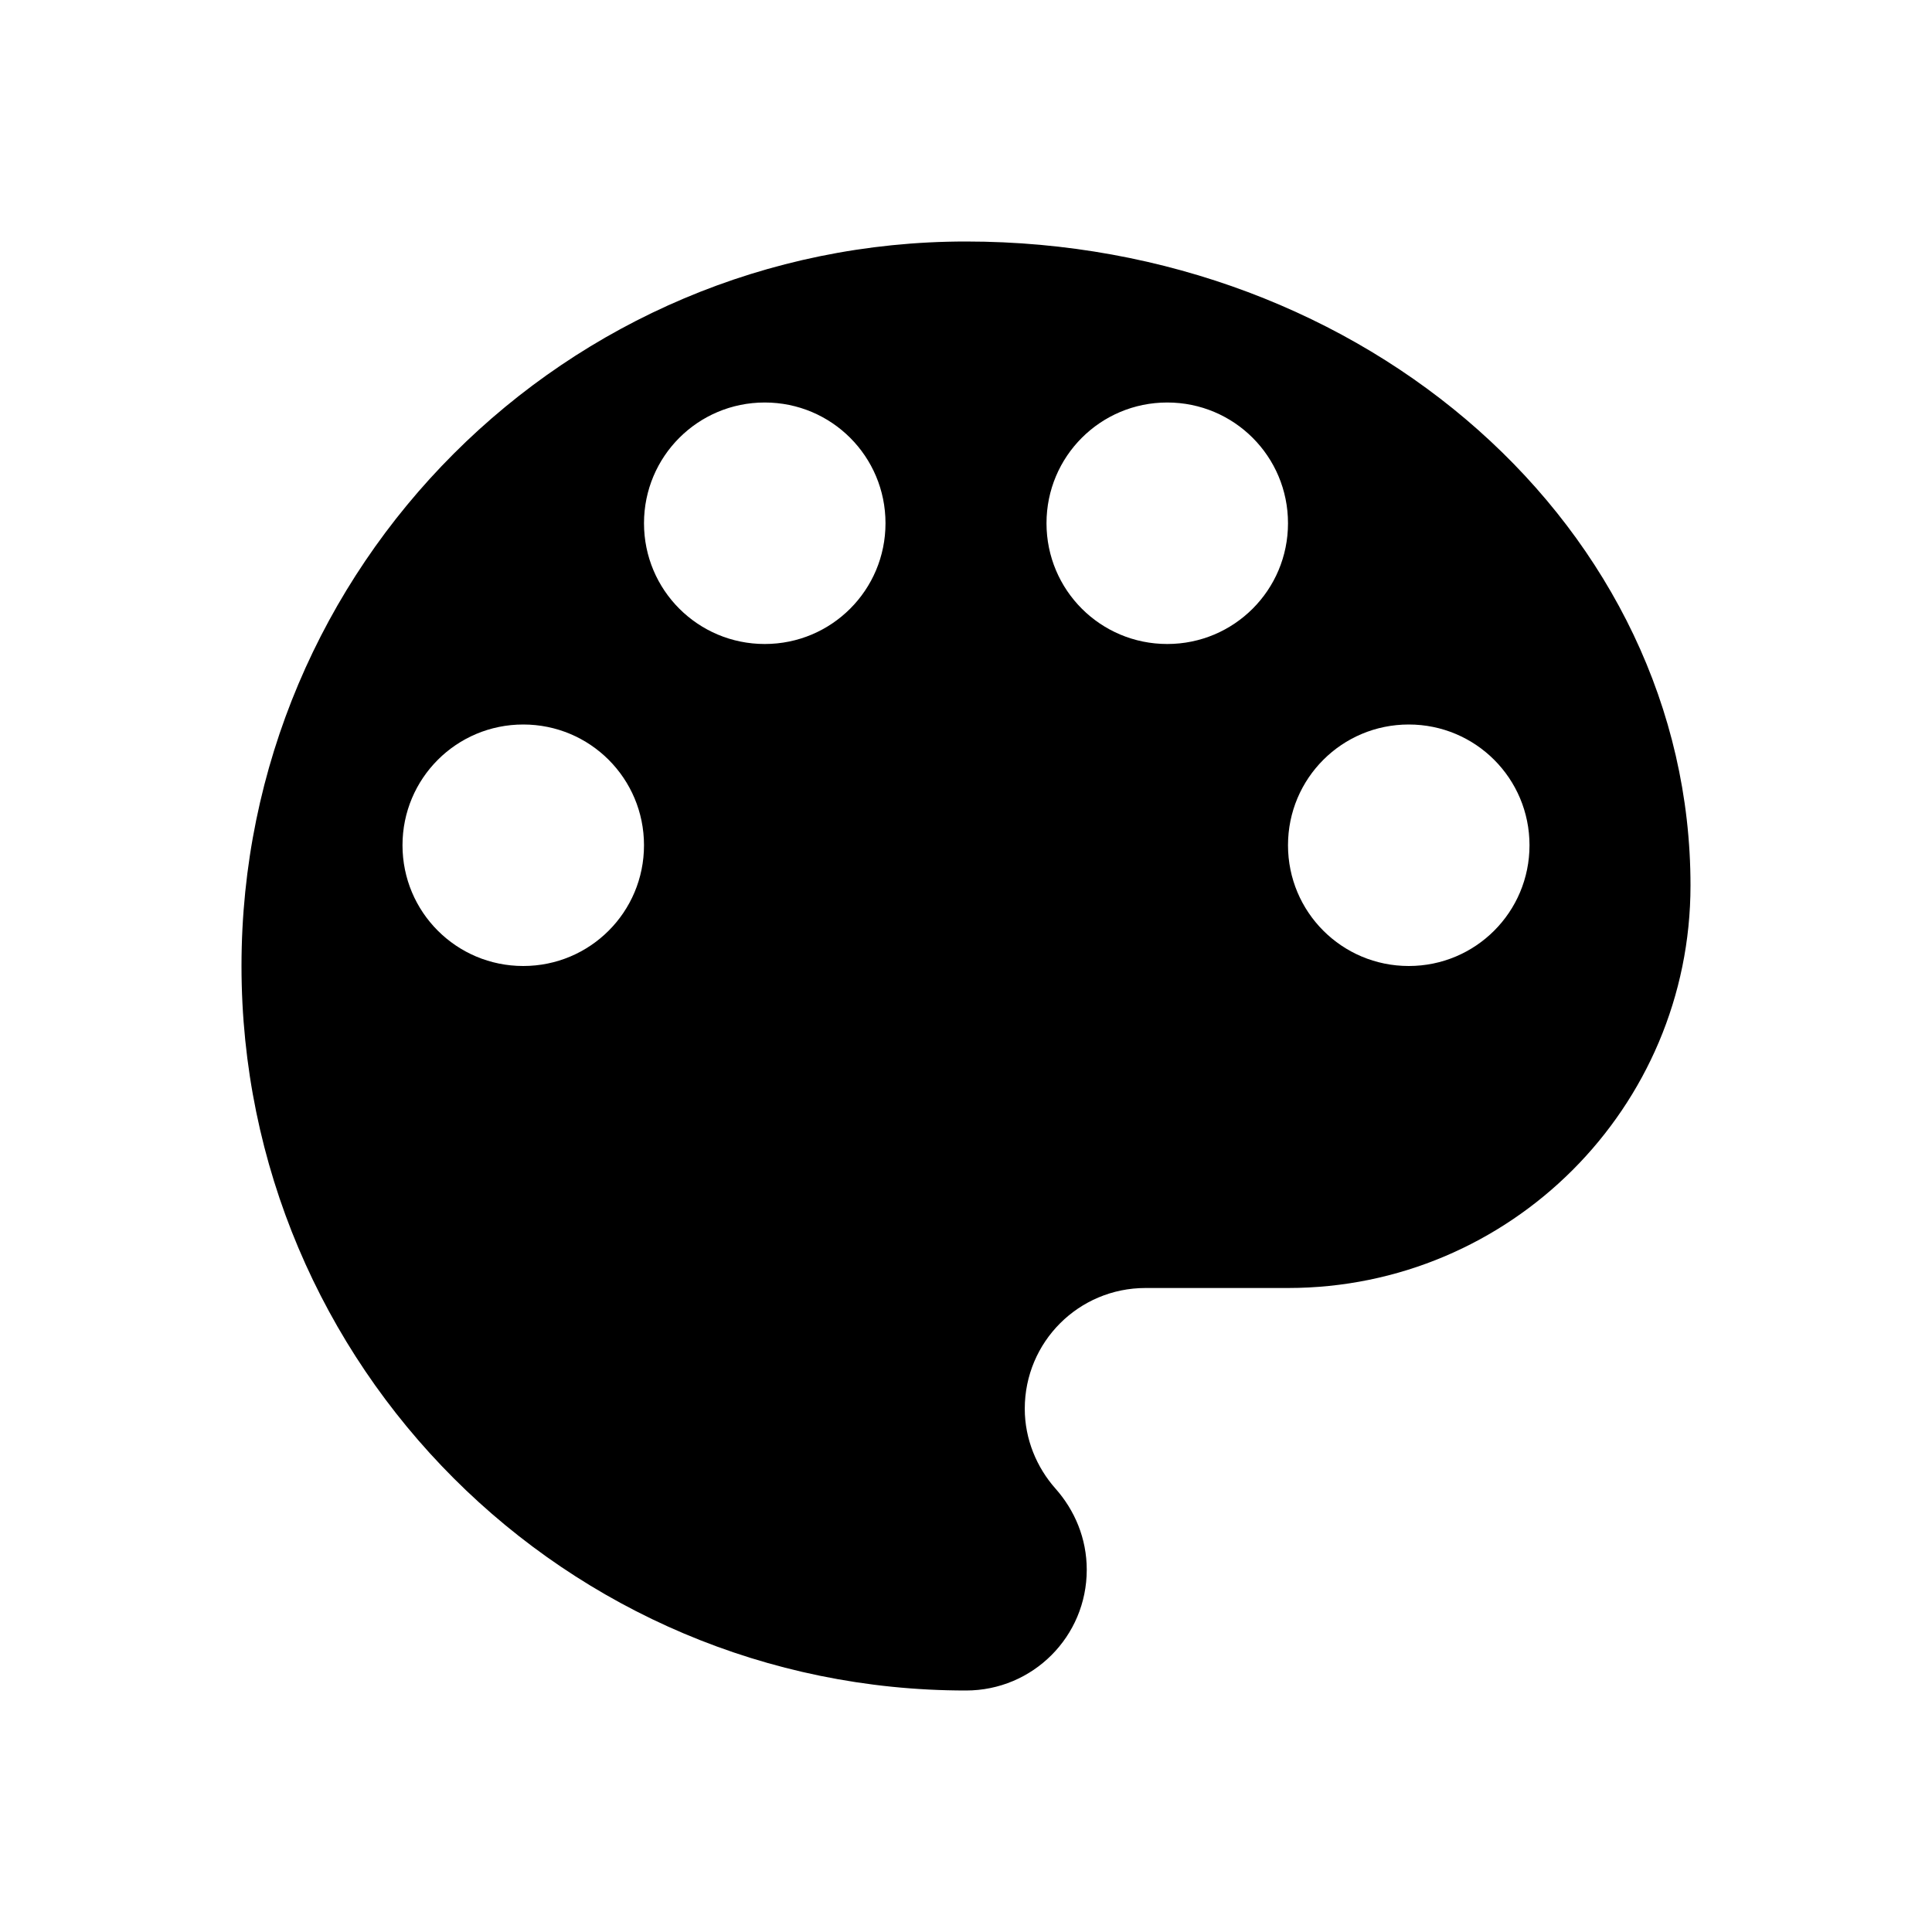
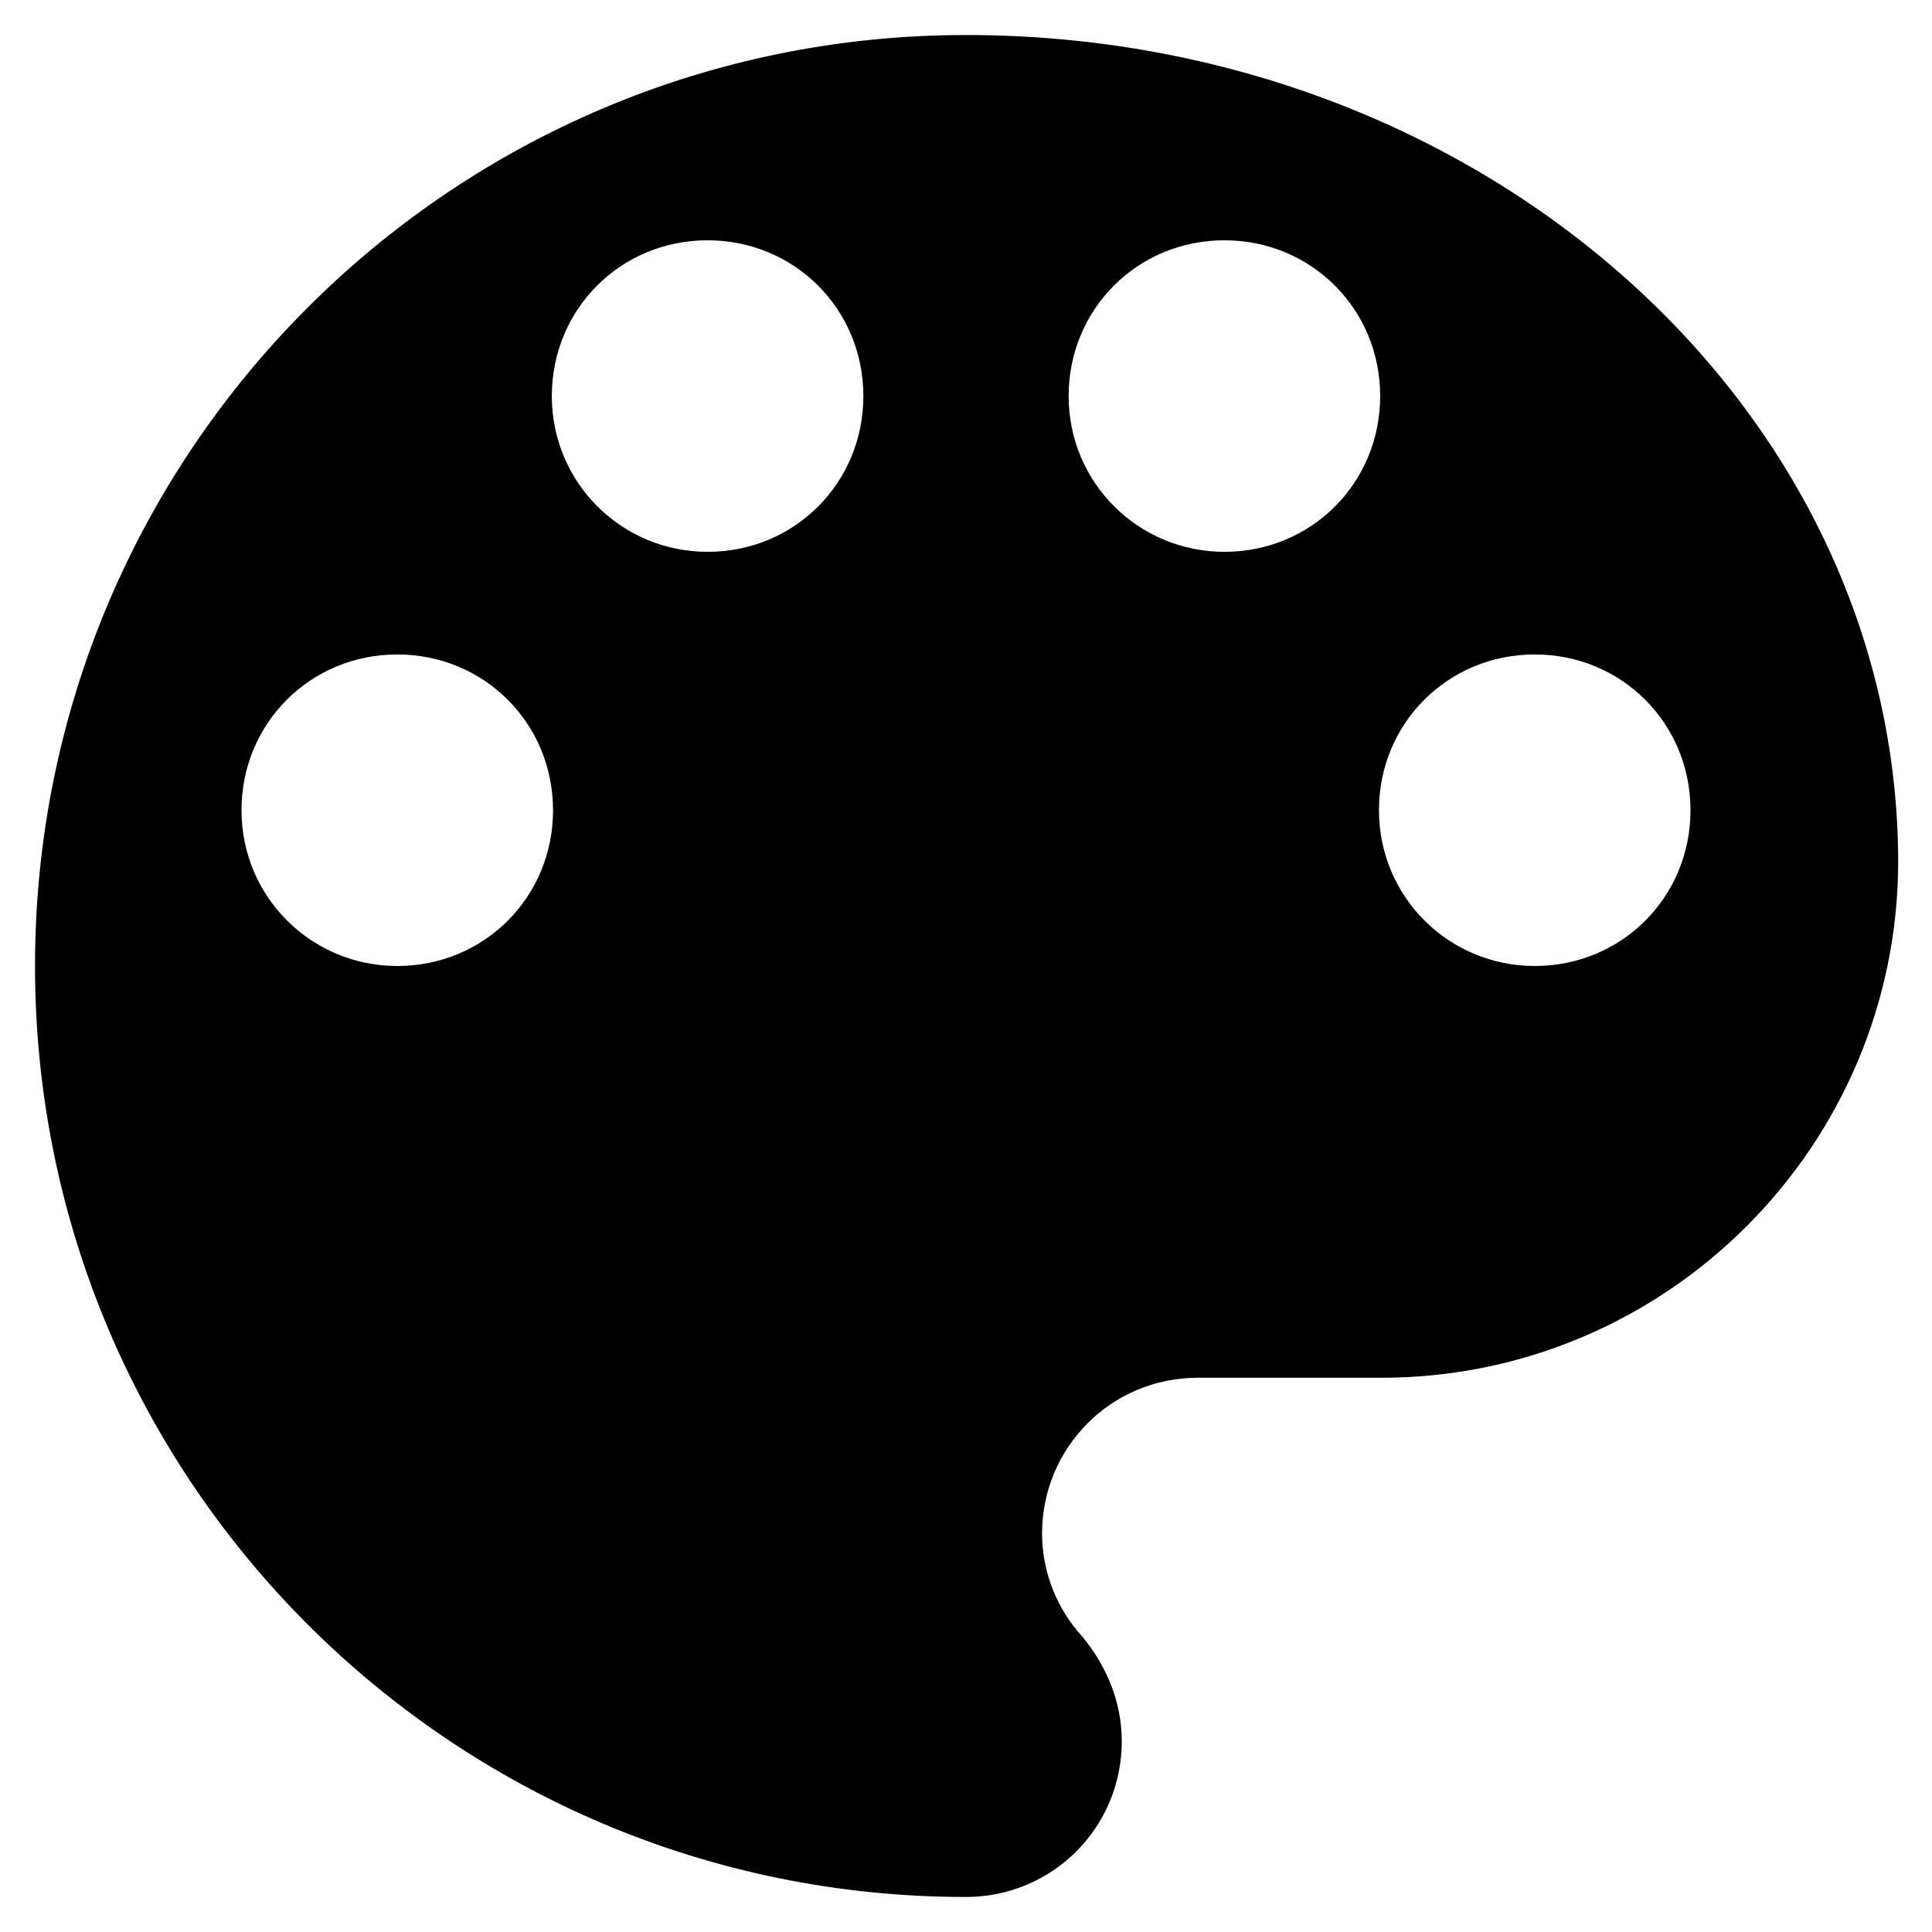
- <svg xmlns="http://www.w3.org/2000/svg" width="24" height="24" viewBox="0 0 24 24" fill="none">
-   <path d="M12 3c-4.97 0-9 4.03-9 9s4.03 9 9 9c.83 0 1.5-.67 1.5-1.5 0-.39-.15-.74-.39-1.01-.23-.26-.38-.61-.38-.99 0-.83.67-1.5 1.5-1.5H16c2.76 0 5-2.24 5-5 0-4.42-4.03-8-9-8zm-5.5 9c-.83 0-1.5-.67-1.5-1.5S5.67 9 6.5 9 8 9.67 8 10.5 7.33 12 6.5 12zm3-4C8.67 8 8 7.33 8 6.5S8.67 5 9.5 5s1.5.67 1.5 1.5S10.33 8 9.5 8zm5 0c-.83 0-1.5-.67-1.5-1.5S13.67 5 14.5 5s1.5.67 1.5 1.5S15.33 8 14.5 8zm3 4c-.83 0-1.5-.67-1.5-1.5S16.67 9 17.5 9s1.5.67 1.5 1.5-.67 1.5-1.5 1.5z" fill="currentColor" />
+ <svg width="16" height="16" viewBox="0 0 16 16" fill="currentColor" stroke="none" stroke-linecap="round" stroke-linejoin="round">
+   <path d="M8,.29C3.74.29.29,3.74.29,8s3.45,7.71,7.71,7.71c.71,0,1.29-.57,1.29-1.29,0-.33-.13-.63-.33-.87-.2-.22-.33-.52-.33-.85,0-.71.57-1.29,1.29-1.29h1.52c2.36,0,4.28-1.92,4.28-4.28C15.71,3.36,12.26.29,8,.29ZM3.29,8c-.71,0-1.29-.57-1.29-1.29s.57-1.29,1.29-1.29,1.29.57,1.29,1.29-.57,1.29-1.29,1.29ZM5.86,4.57c-.71,0-1.29-.57-1.29-1.29s.57-1.29,1.29-1.29,1.29.57,1.29,1.29-.57,1.29-1.29,1.29ZM10.14,4.57c-.71,0-1.29-.57-1.29-1.29s.57-1.29,1.29-1.29,1.29.57,1.29,1.29-.57,1.29-1.29,1.29ZM12.71,8c-.71,0-1.29-.57-1.29-1.29s.57-1.29,1.29-1.29,1.29.57,1.29,1.29-.57,1.29-1.29,1.29Z" />
</svg>
